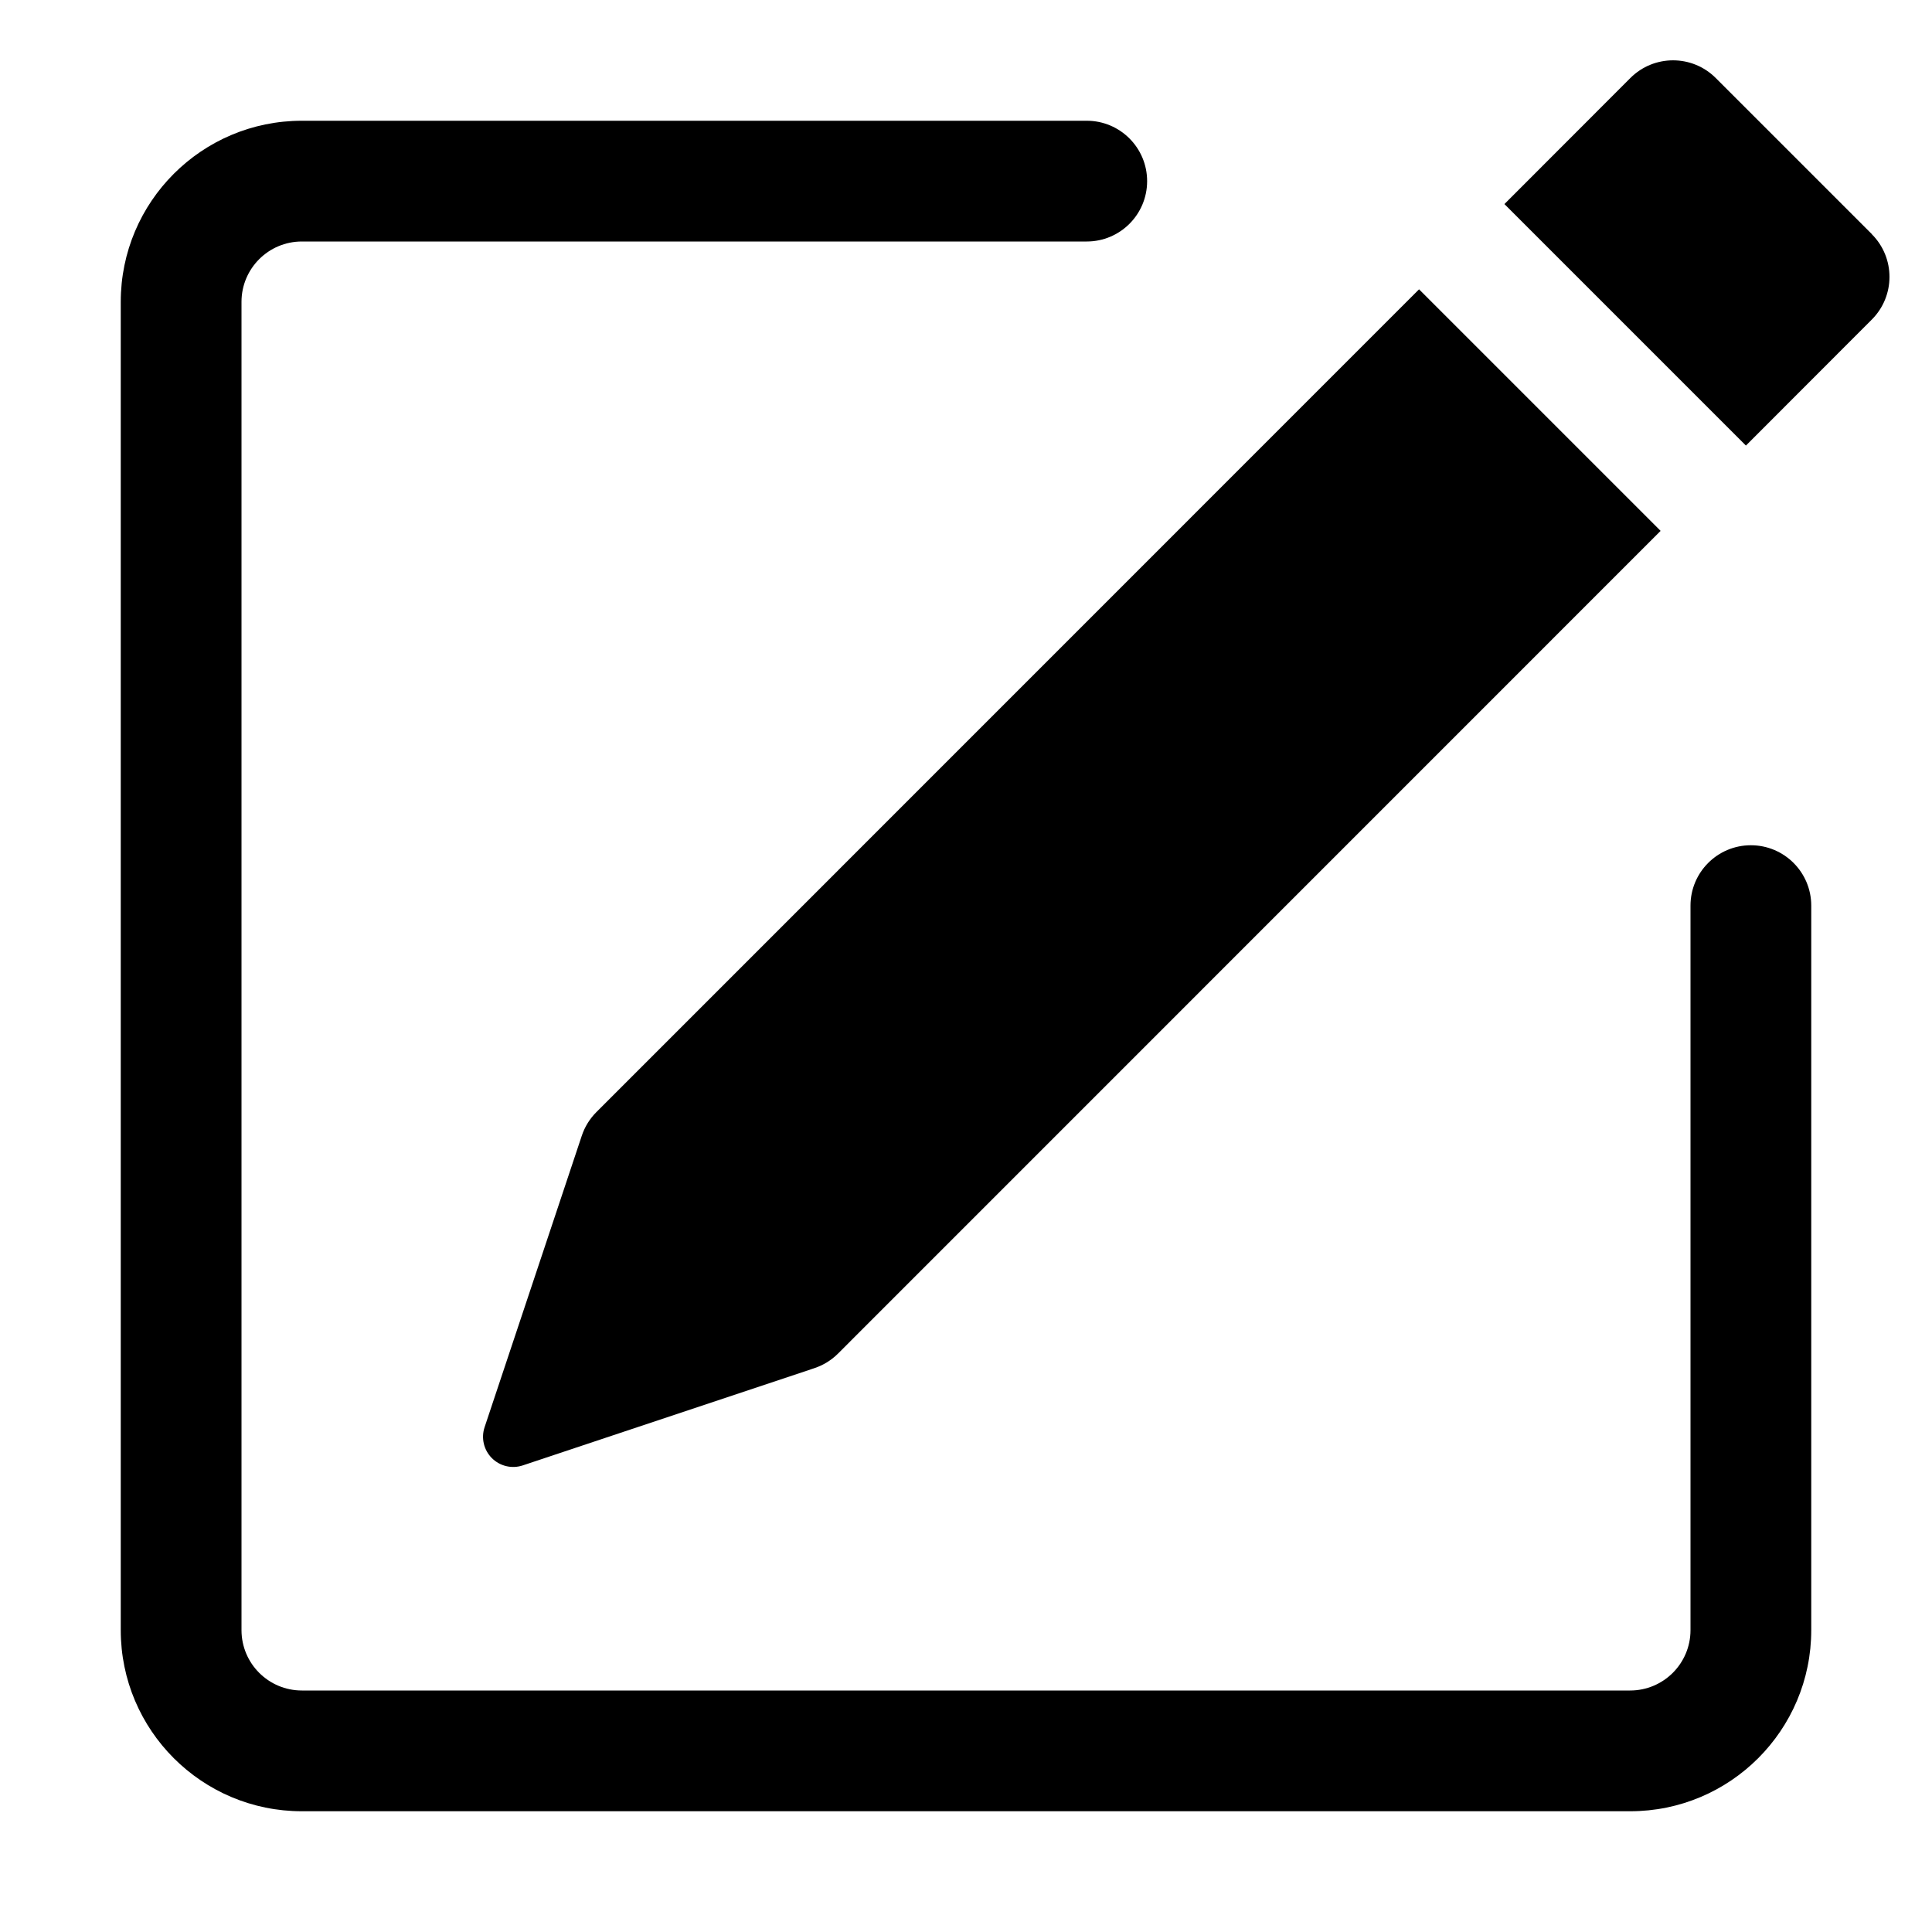
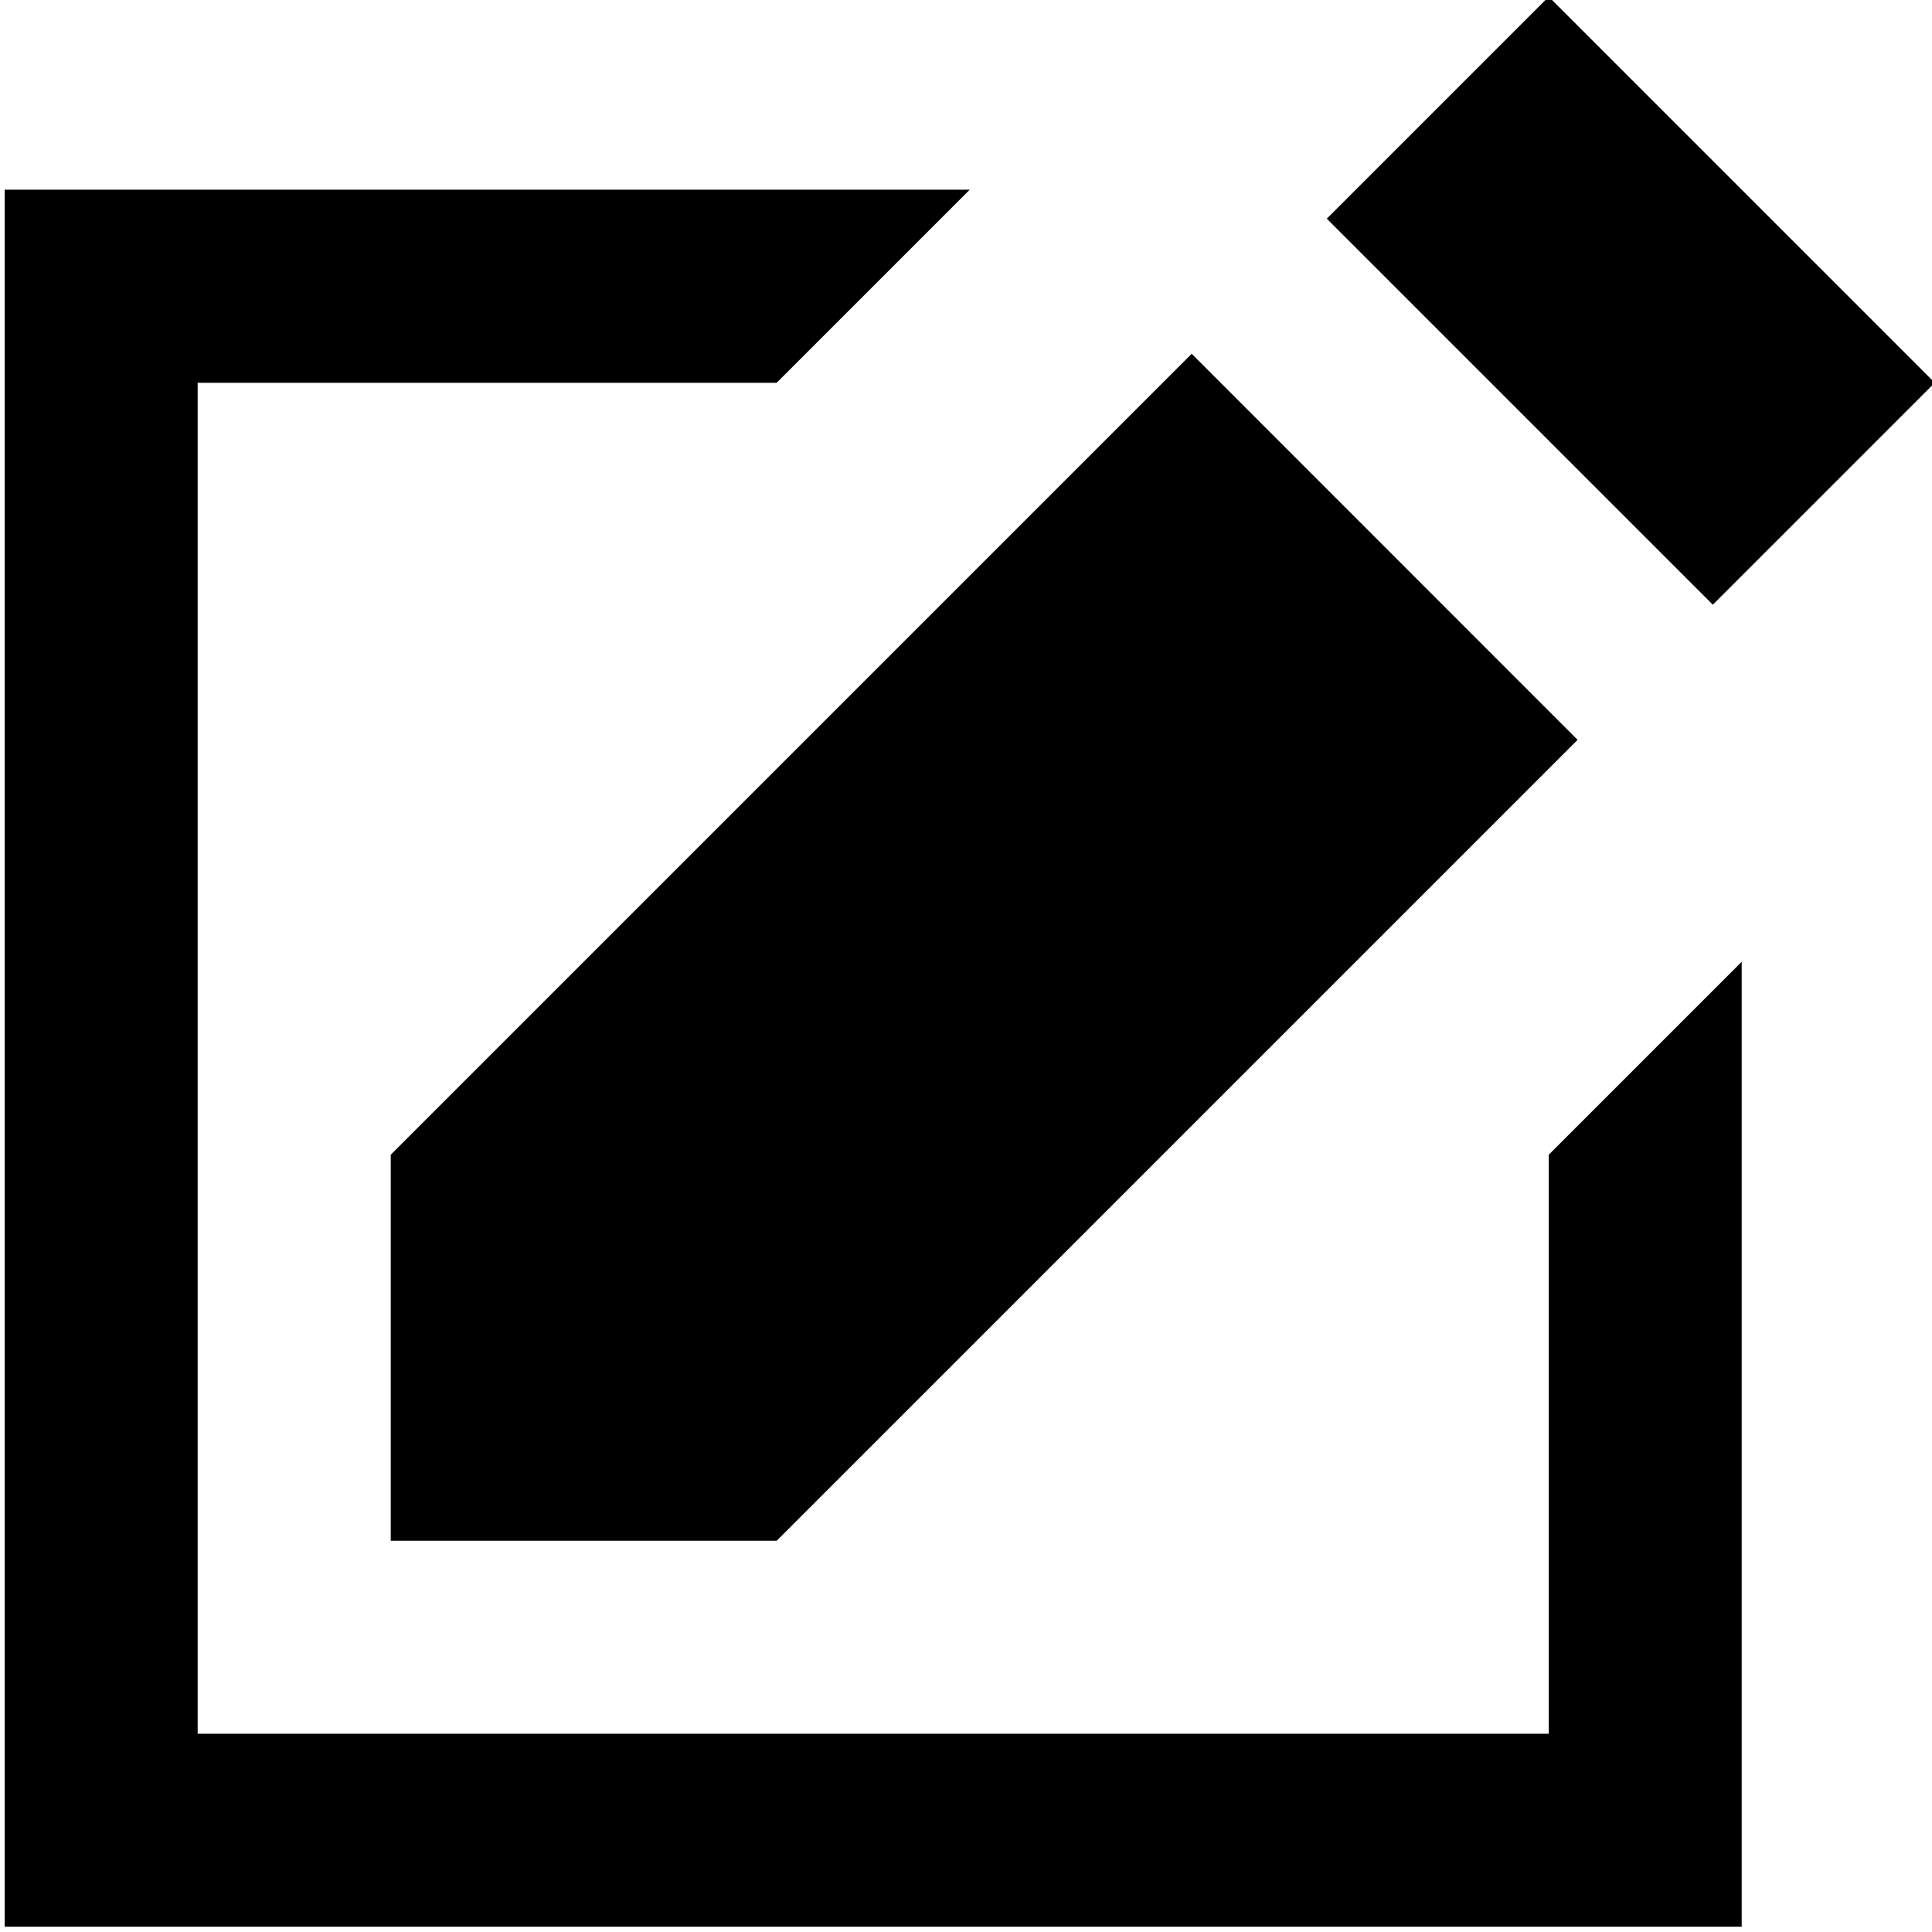
- <svg xmlns="http://www.w3.org/2000/svg" width="1em" height="1em" viewBox="0 0 16 16" class="bi bi-pencil-square" fill="currentColor">
-   <path d="M15.502 1.94a.5.5 0 0 1 0 .706L14.459 3.69l-2-2L13.502.646a.5.5 0 0 1 .707 0l1.293 1.293zm-1.75 2.456l-2-2L4.939 9.21a.5.5 0 0 0-.121.196l-.805 2.414a.25.25 0 0 0 .316.316l2.414-.805a.5.5 0 0 0 .196-.12l6.813-6.814z" />
-   <path fill-rule="evenodd" d="M1 13.5A1.5 1.5 0 0 0 2.5 15h11a1.5 1.5 0 0 0 1.5-1.5v-6a.5.5 0 0 0-1 0v6a.5.5 0 0 1-.5.5h-11a.5.5 0 0 1-.5-.5v-11a.5.5 0 0 1 .5-.5H9a.5.5 0 0 0 0-1H2.5A1.5 1.5 0 0 0 1 2.5v11z" />
+ <svg xmlns="http://www.w3.org/2000/svg" id="svg2025" version="1.1" fill="currentColor" class="bi bi-pencil-square" viewBox="0 0 16 16" height="1em" width="1em">
+   <defs id="defs2029" />
+   <path style="stroke-width:0.025" d="M 1.637,3.17 V 14.358 H 12.826 V 9.563 l 1.598,-1.598 V 15.956 H 0.039 V 1.571 H 8.031 L 6.432,3.17 Z M 9.869,2.93 13.065,6.127 6.432,12.76 H 3.236 V 9.563 Z m 1.119,-1.119 1.838,-1.838 3.197,3.197 -1.838,1.838 z" id="path161" />
</svg>
